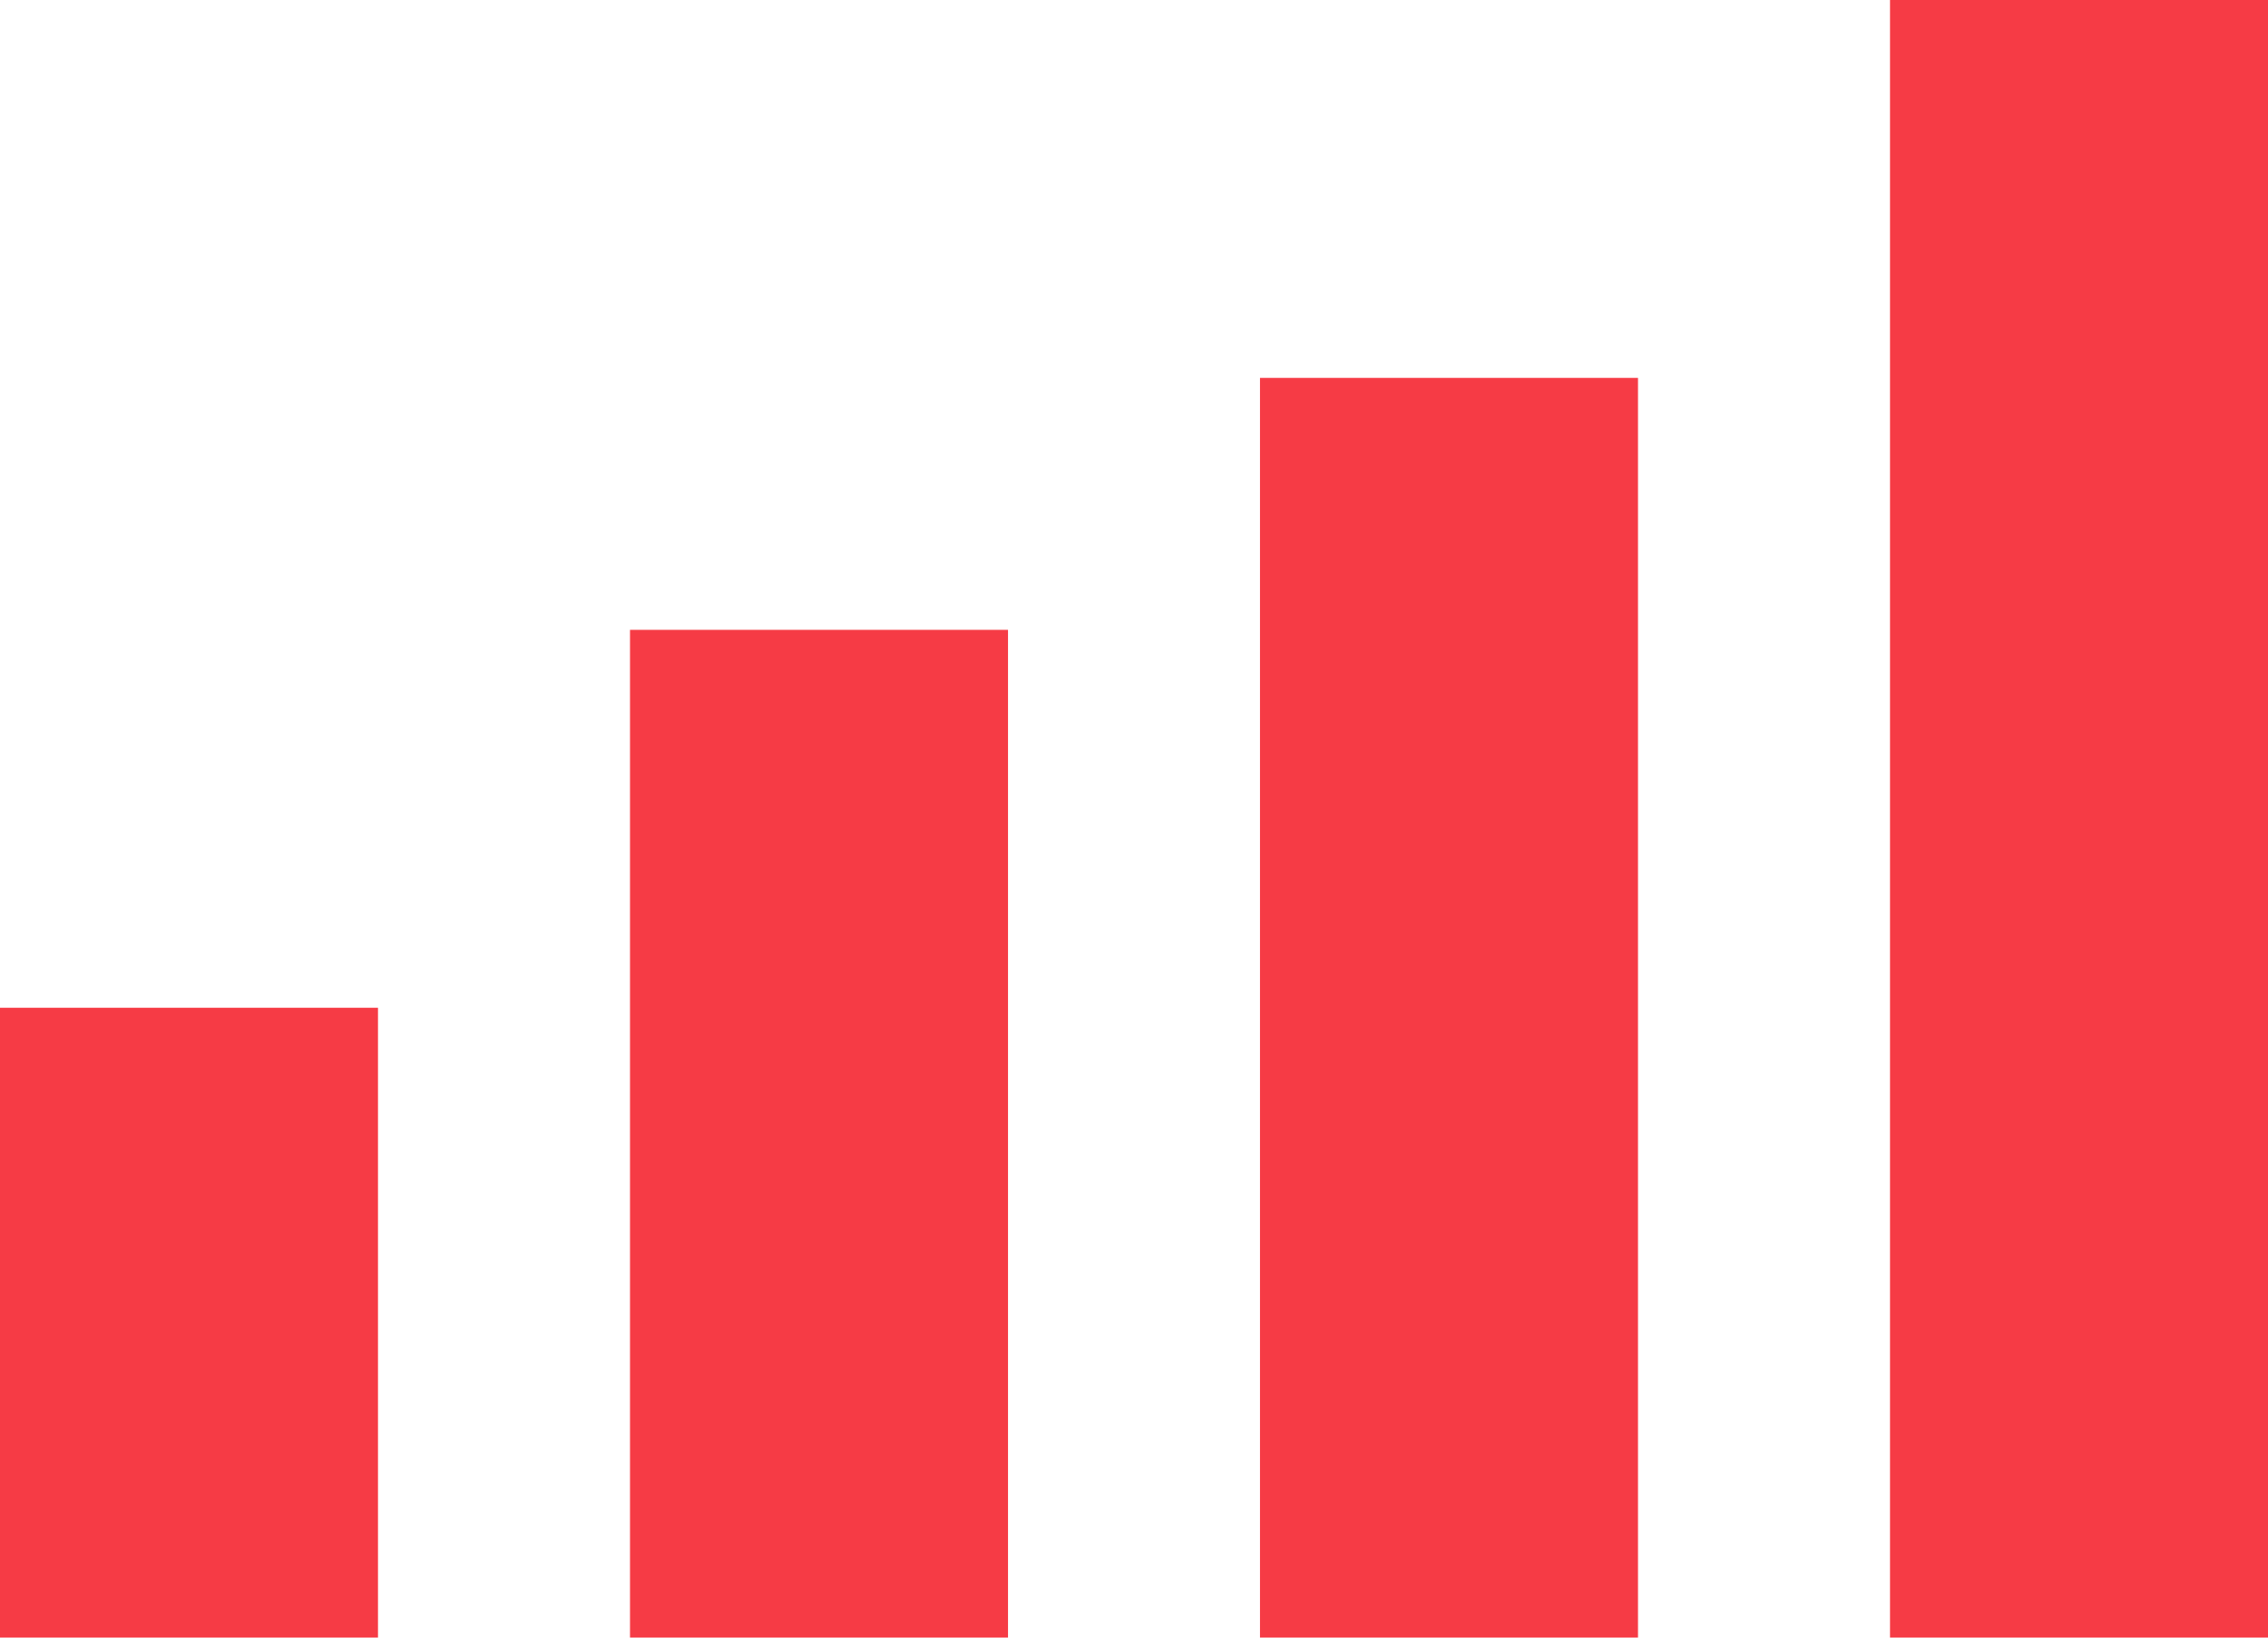
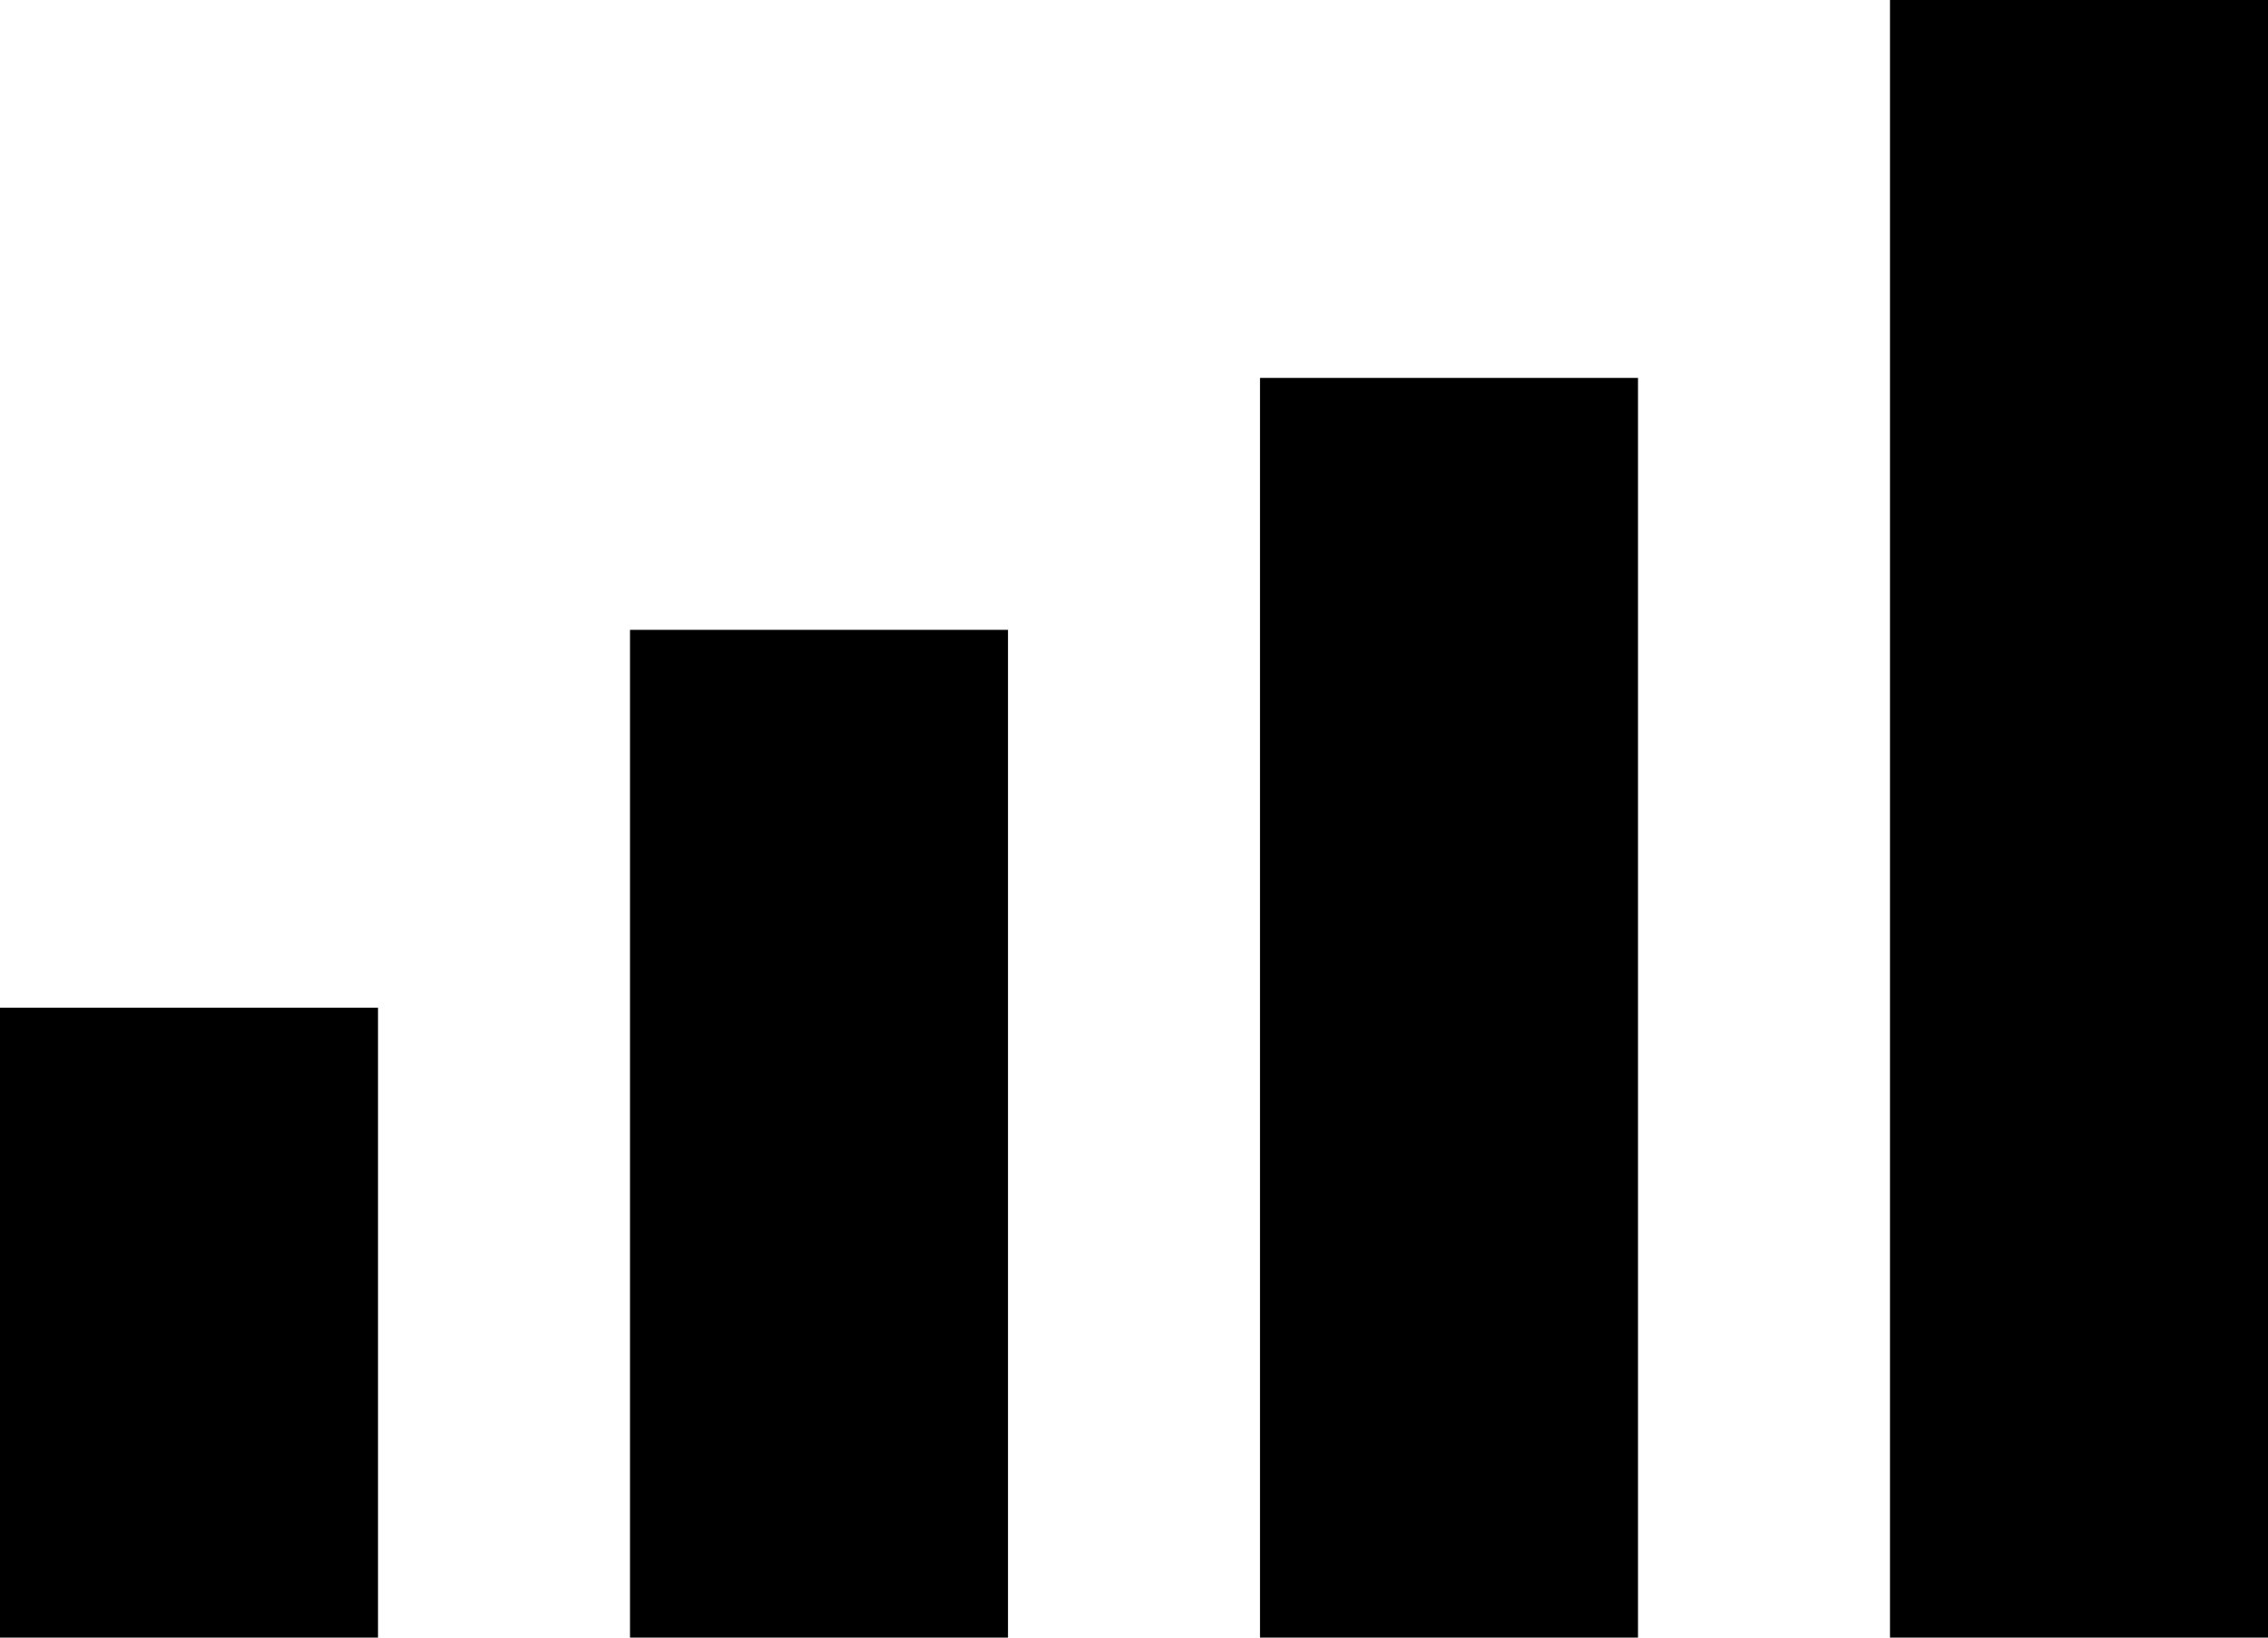
<svg xmlns="http://www.w3.org/2000/svg" width="18" height="13" viewBox="0 0 18 13">
-   <g id="Group_227" data-name="Group 227" transform="translate(0 0)">
-     <g id="Group_123" data-name="Group 123" transform="translate(0 0)">
-       <rect id="Rectangle_186" data-name="Rectangle 186" width="3" height="5" transform="translate(0 8)" fill="#f63b45" />
-       <rect id="Rectangle_197" data-name="Rectangle 197" width="3" height="8" transform="translate(5 5)" fill="#f63b45" />
-       <rect id="Rectangle_198" data-name="Rectangle 198" width="3" height="10" transform="translate(10 3)" fill="#f63b45" />
-       <rect id="Rectangle_199" data-name="Rectangle 199" width="3" height="13" transform="translate(15 0)" fill="#f63b45" />
+   <g id="Group_227" transform="translate(0 0)">
+     <g id="Group_123" transform="translate(0 0)">
+       <rect id="Rectangle_186" width="3" height="5" transform="translate(0 8)" fill="currentColor" />
+       <rect id="Rectangle_197" width="3" height="8" transform="translate(5 5)" fill="currentColor" />
+       <rect id="Rectangle_198" width="3" height="10" transform="translate(10 3)" fill="currentColor" />
+       <rect id="Rectangle_199" width="3" height="13" transform="translate(15 0)" fill="currentColor" />
    </g>
  </g>
</svg>
